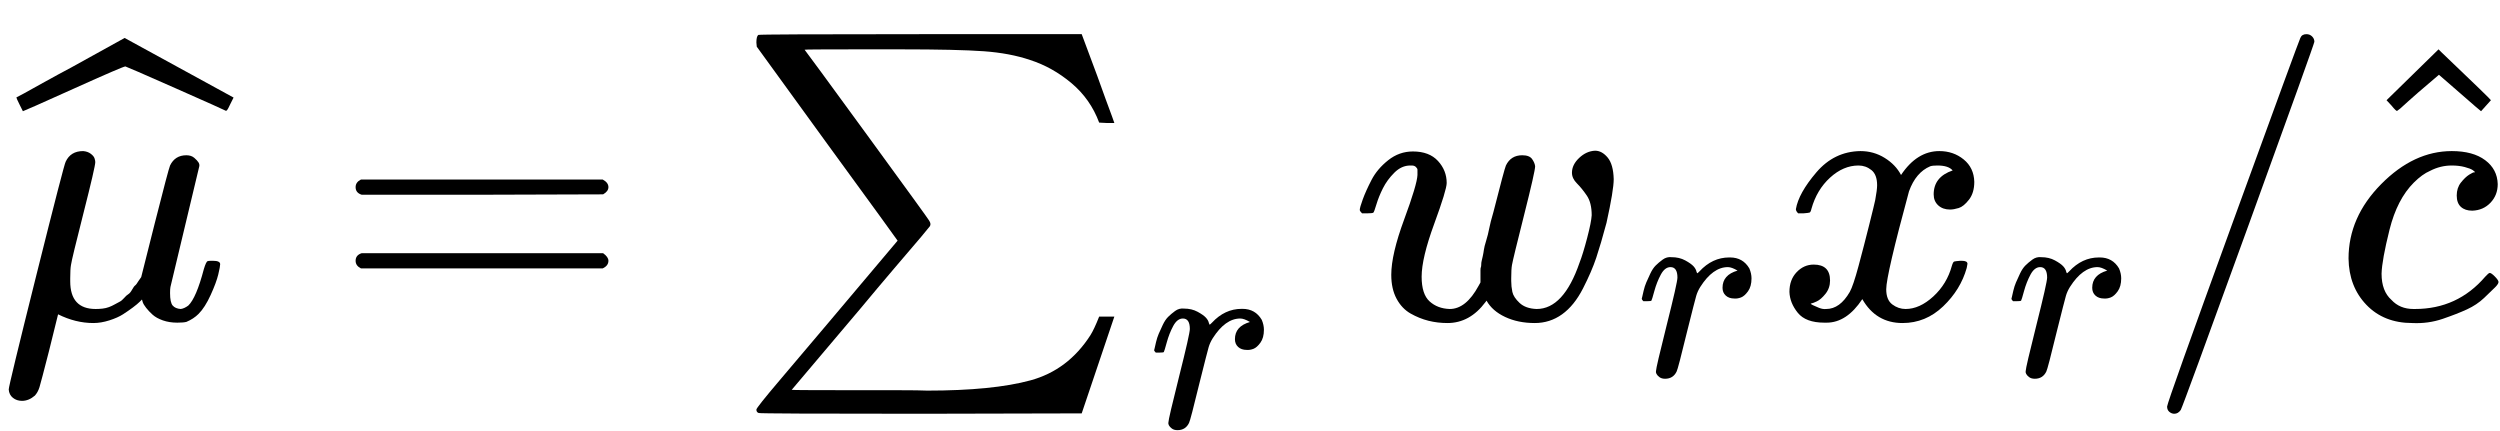
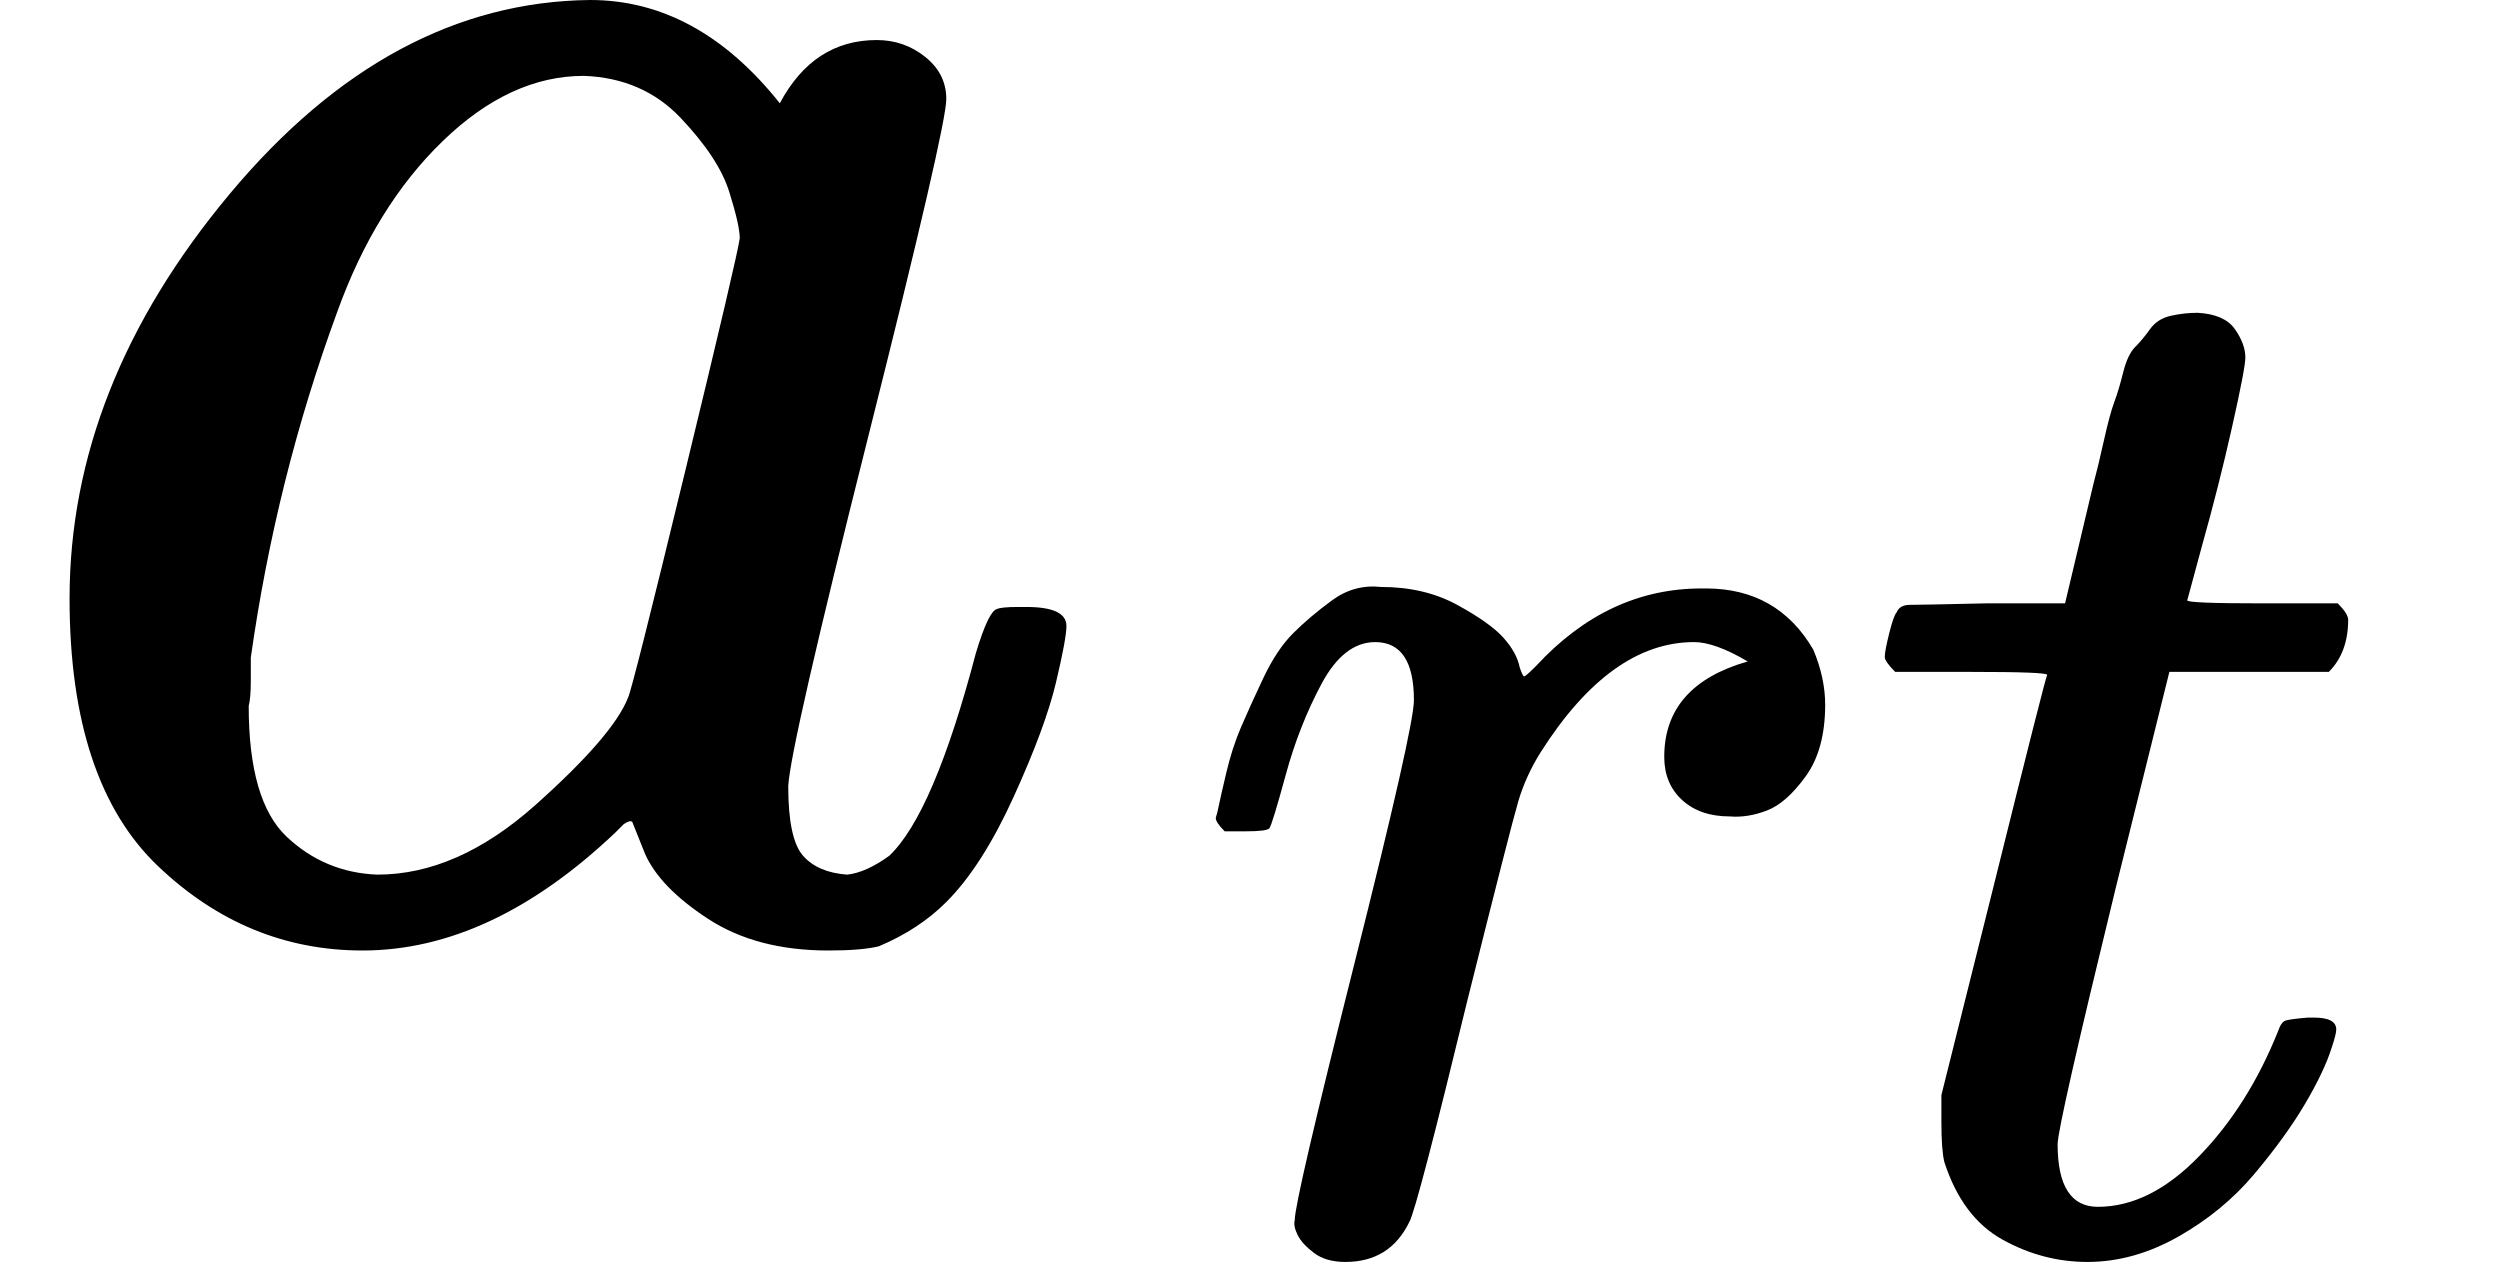
- <svg xmlns="http://www.w3.org/2000/svg" xmlns:xlink="http://www.w3.org/1999/xlink" style="vertical-align: -0.663ex;" width="579.559" height="99.713" role="img" focusable="false" viewBox="0 -840 6585.9 1133.1">
+ <svg xmlns="http://www.w3.org/2000/svg" xmlns:xlink="http://www.w3.org/1999/xlink" style="vertical-align: -0.357ex;" width="104.386" height="52.694" role="img" focusable="false" viewBox="0 -441 1186.2 598.8">
  <defs>
-     <path id="MJX-151-TEX-I-1D707" d="M58 -216Q44 -216 34 -208T23 -186Q23 -176 96 116T173 414Q186 442 219 442Q231 441 239 435T249 423T251 413Q251 401 220 279T187 142Q185 131 185 107V99Q185 26 252 26Q261 26 270 27T287 31T302 38T315 45T327 55T338 65T348 77T356 88T365 100L372 110L408 253Q444 395 448 404Q461 431 491 431Q504 431 512 424T523 412T525 402L449 84Q448 79 448 68Q448 43 455 35T476 26Q485 27 496 35Q517 55 537 131Q543 151 547 152Q549 153 557 153H561Q580 153 580 144Q580 138 575 117T555 63T523 13Q510 0 491 -8Q483 -10 467 -10Q446 -10 429 -4T402 11T385 29T376 44T374 51L368 45Q362 39 350 30T324 12T288 -4T246 -11Q199 -11 153 12L129 -85Q108 -167 104 -180T92 -202Q76 -216 58 -216Z" />
-     <path id="MJX-151-TEX-SO-2C6" d="M279 669Q273 669 142 610T9 551L0 569Q-8 585 -8 587Q-8 588 -7 588L12 598Q30 608 66 628T136 666L277 744L564 587L555 569Q549 556 547 554T544 552Q539 555 410 612T279 669Z" />
-     <path id="MJX-151-TEX-N-3D" d="M56 347Q56 360 70 367H707Q722 359 722 347Q722 336 708 328L390 327H72Q56 332 56 347ZM56 153Q56 168 72 173H708Q722 163 722 153Q722 140 707 133H70Q56 140 56 153Z" />
-     <path id="MJX-151-TEX-SO-2211" d="M61 748Q64 750 489 750H913L954 640Q965 609 976 579T993 533T999 516H979L959 517Q936 579 886 621T777 682Q724 700 655 705T436 710H319Q183 710 183 709Q186 706 348 484T511 259Q517 250 513 244L490 216Q466 188 420 134T330 27L149 -187Q149 -188 362 -188Q388 -188 436 -188T506 -189Q679 -189 778 -162T936 -43Q946 -27 959 6H999L913 -249L489 -250Q65 -250 62 -248Q56 -246 56 -239Q56 -234 118 -161Q186 -81 245 -11L428 206Q428 207 242 462L57 717L56 728Q56 744 61 748Z" />
+     <path id="MJX-151-TEX-I-1D44E" d="M33 157Q33 258 109 349T280 441Q331 441 370 392Q386 422 416 422Q429 422 439 414T449 394Q449 381 412 234T374 68Q374 43 381 35T402 26Q411 27 422 35Q443 55 463 131Q469 151 473 152Q475 153 483 153H487Q506 153 506 144Q506 138 501 117T481 63T449 13Q436 0 417 -8Q409 -10 393 -10Q359 -10 336 5T306 36L300 51Q299 52 296 50Q294 48 292 46Q233 -10 172 -10Q117 -10 75 30T33 157ZM351 328Q351 334 346 350T323 385T277 405Q242 405 210 374T160 293Q131 214 119 129Q119 126 119 118T118 106Q118 61 136 44T179 26Q217 26 254 59T298 110Q300 114 325 217T351 328Z" />
    <path id="MJX-151-TEX-I-1D45F" d="M21 287Q22 290 23 295T28 317T38 348T53 381T73 411T99 433T132 442Q161 442 183 430T214 408T225 388Q227 382 228 382T236 389Q284 441 347 441H350Q398 441 422 400Q430 381 430 363Q430 333 417 315T391 292T366 288Q346 288 334 299T322 328Q322 376 378 392Q356 405 342 405Q286 405 239 331Q229 315 224 298T190 165Q156 25 151 16Q138 -11 108 -11Q95 -11 87 -5T76 7T74 17Q74 30 114 189T154 366Q154 405 128 405Q107 405 92 377T68 316T57 280Q55 278 41 278H27Q21 284 21 287Z" />
-     <path id="MJX-151-TEX-I-1D464" d="M580 385Q580 406 599 424T641 443Q659 443 674 425T690 368Q690 339 671 253Q656 197 644 161T609 80T554 12T482 -11Q438 -11 404 5T355 48Q354 47 352 44Q311 -11 252 -11Q226 -11 202 -5T155 14T118 53T104 116Q104 170 138 262T173 379Q173 380 173 381Q173 390 173 393T169 400T158 404H154Q131 404 112 385T82 344T65 302T57 280Q55 278 41 278H27Q21 284 21 287Q21 293 29 315T52 366T96 418T161 441Q204 441 227 416T250 358Q250 340 217 250T184 111Q184 65 205 46T258 26Q301 26 334 87L339 96V119Q339 122 339 128T340 136T341 143T342 152T345 165T348 182T354 206T362 238T373 281Q402 395 406 404Q419 431 449 431Q468 431 475 421T483 402Q483 389 454 274T422 142Q420 131 420 107V100Q420 85 423 71T442 42T487 26Q558 26 600 148Q609 171 620 213T632 273Q632 306 619 325T593 357T580 385Z" />
-     <path id="MJX-151-TEX-I-1D465" d="M52 289Q59 331 106 386T222 442Q257 442 286 424T329 379Q371 442 430 442Q467 442 494 420T522 361Q522 332 508 314T481 292T458 288Q439 288 427 299T415 328Q415 374 465 391Q454 404 425 404Q412 404 406 402Q368 386 350 336Q290 115 290 78Q290 50 306 38T341 26Q378 26 414 59T463 140Q466 150 469 151T485 153H489Q504 153 504 145Q504 144 502 134Q486 77 440 33T333 -11Q263 -11 227 52Q186 -10 133 -10H127Q78 -10 57 16T35 71Q35 103 54 123T99 143Q142 143 142 101Q142 81 130 66T107 46T94 41L91 40Q91 39 97 36T113 29T132 26Q168 26 194 71Q203 87 217 139T245 247T261 313Q266 340 266 352Q266 380 251 392T217 404Q177 404 142 372T93 290Q91 281 88 280T72 278H58Q52 284 52 289Z" />
-     <path id="MJX-151-TEX-N-2F" d="M423 750Q432 750 438 744T444 730Q444 725 271 248T92 -240Q85 -250 75 -250Q68 -250 62 -245T56 -231Q56 -221 230 257T407 740Q411 750 423 750Z" />
-     <path id="MJX-151-TEX-I-1D450" d="M34 159Q34 268 120 355T306 442Q362 442 394 418T427 355Q427 326 408 306T360 285Q341 285 330 295T319 325T330 359T352 380T366 386H367Q367 388 361 392T340 400T306 404Q276 404 249 390Q228 381 206 359Q162 315 142 235T121 119Q121 73 147 50Q169 26 205 26H209Q321 26 394 111Q403 121 406 121Q410 121 419 112T429 98T420 83T391 55T346 25T282 0T202 -11Q127 -11 81 37T34 159Z" />
-     <path id="MJX-151-TEX-N-2C6" d="M112 560L249 694L257 686Q387 562 387 560L361 531Q359 532 303 581L250 627L195 580Q182 569 169 557T148 538L140 532Q138 530 125 546L112 560Z" />
+     <path id="MJX-151-TEX-I-1D461" d="M26 385Q19 392 19 395Q19 399 22 411T27 425Q29 430 36 430T87 431H140L159 511Q162 522 166 540T173 566T179 586T187 603T197 615T211 624T229 626Q247 625 254 615T261 596Q261 589 252 549T232 470L222 433Q222 431 272 431H323Q330 424 330 420Q330 398 317 385H210L174 240Q135 80 135 68Q135 26 162 26Q197 26 230 60T283 144Q285 150 288 151T303 153H307Q322 153 322 145Q322 142 319 133Q314 117 301 95T267 48T216 6T155 -11Q125 -11 98 4T59 56Q57 64 57 83V101L92 241Q127 382 128 383Q128 385 77 385H26Z" />
  </defs>
  <g stroke="currentColor" fill="currentColor" stroke-width="0" transform="scale(1,-1)">
    <g data-mml-node="math">
-       <g data-mml-node="TeXAtom" data-mjx-texclass="ORD">
-         <g data-mml-node="mover">
+       <g data-mml-node="msub">
+         <g data-mml-node="mi">
+           <use data-c="1D44E" xlink:href="#MJX-151-TEX-I-1D44E" />
+         </g>
+         <g data-mml-node="TeXAtom" transform="translate(562,-150) scale(0.707)" data-mjx-texclass="ORD">
          <g data-mml-node="mi">
-             <use data-c="1D707" xlink:href="#MJX-151-TEX-I-1D707" />
+             <use data-c="1D45F" xlink:href="#MJX-151-TEX-I-1D45F" />
          </g>
-           <g data-mml-node="mo" transform="translate(329.3,-4) translate(-278 0)">
-             <use data-c="2C6" xlink:href="#MJX-151-TEX-SO-2C6" />
-           </g>
-         </g>
-       </g>
-       <g data-mml-node="mo" transform="translate(880.8,0)">
-         <use data-c="3D" xlink:href="#MJX-151-TEX-N-3D" />
-       </g>
-       <g data-mml-node="munder" transform="translate(1936.6,0)">
-         <g data-mml-node="mo">
-           <use data-c="2211" xlink:href="#MJX-151-TEX-SO-2211" />
-         </g>
-         <g data-mml-node="mi" transform="translate(1089,-285.4) scale(0.707)">
-           <use data-c="1D45F" xlink:href="#MJX-151-TEX-I-1D45F" />
-         </g>
-       </g>
-       <g data-mml-node="msub" transform="translate(3561.1,0)">
-         <g data-mml-node="mi">
-           <use data-c="1D464" xlink:href="#MJX-151-TEX-I-1D464" />
-         </g>
-         <g data-mml-node="mi" transform="translate(749,-150) scale(0.707)">
-           <use data-c="1D45F" xlink:href="#MJX-151-TEX-I-1D45F" />
-         </g>
-       </g>
-       <g data-mml-node="msub" transform="translate(4679,0)">
-         <g data-mml-node="mi">
-           <use data-c="1D465" xlink:href="#MJX-151-TEX-I-1D465" />
-         </g>
-         <g data-mml-node="mi" transform="translate(605,-150) scale(0.707)">
-           <use data-c="1D45F" xlink:href="#MJX-151-TEX-I-1D45F" />
-         </g>
-       </g>
-       <g data-mml-node="TeXAtom" data-mjx-texclass="ORD" transform="translate(5652.9,0)">
-         <g data-mml-node="mo">
-           <use data-c="2F" xlink:href="#MJX-151-TEX-N-2F" />
-         </g>
-       </g>
-       <g data-mml-node="TeXAtom" data-mjx-texclass="ORD" transform="translate(6152.9,0)">
-         <g data-mml-node="mover">
-           <g data-mml-node="mi">
-             <use data-c="1D450" xlink:href="#MJX-151-TEX-I-1D450" />
-           </g>
-           <g data-mml-node="mo" transform="translate(272.1,16) translate(-250 0)">
-             <use data-c="2C6" xlink:href="#MJX-151-TEX-N-2C6" />
+           <g data-mml-node="mi" transform="translate(451,0)">
+             <use data-c="1D461" xlink:href="#MJX-151-TEX-I-1D461" />
          </g>
        </g>
      </g>
    </g>
  </g>
</svg>
